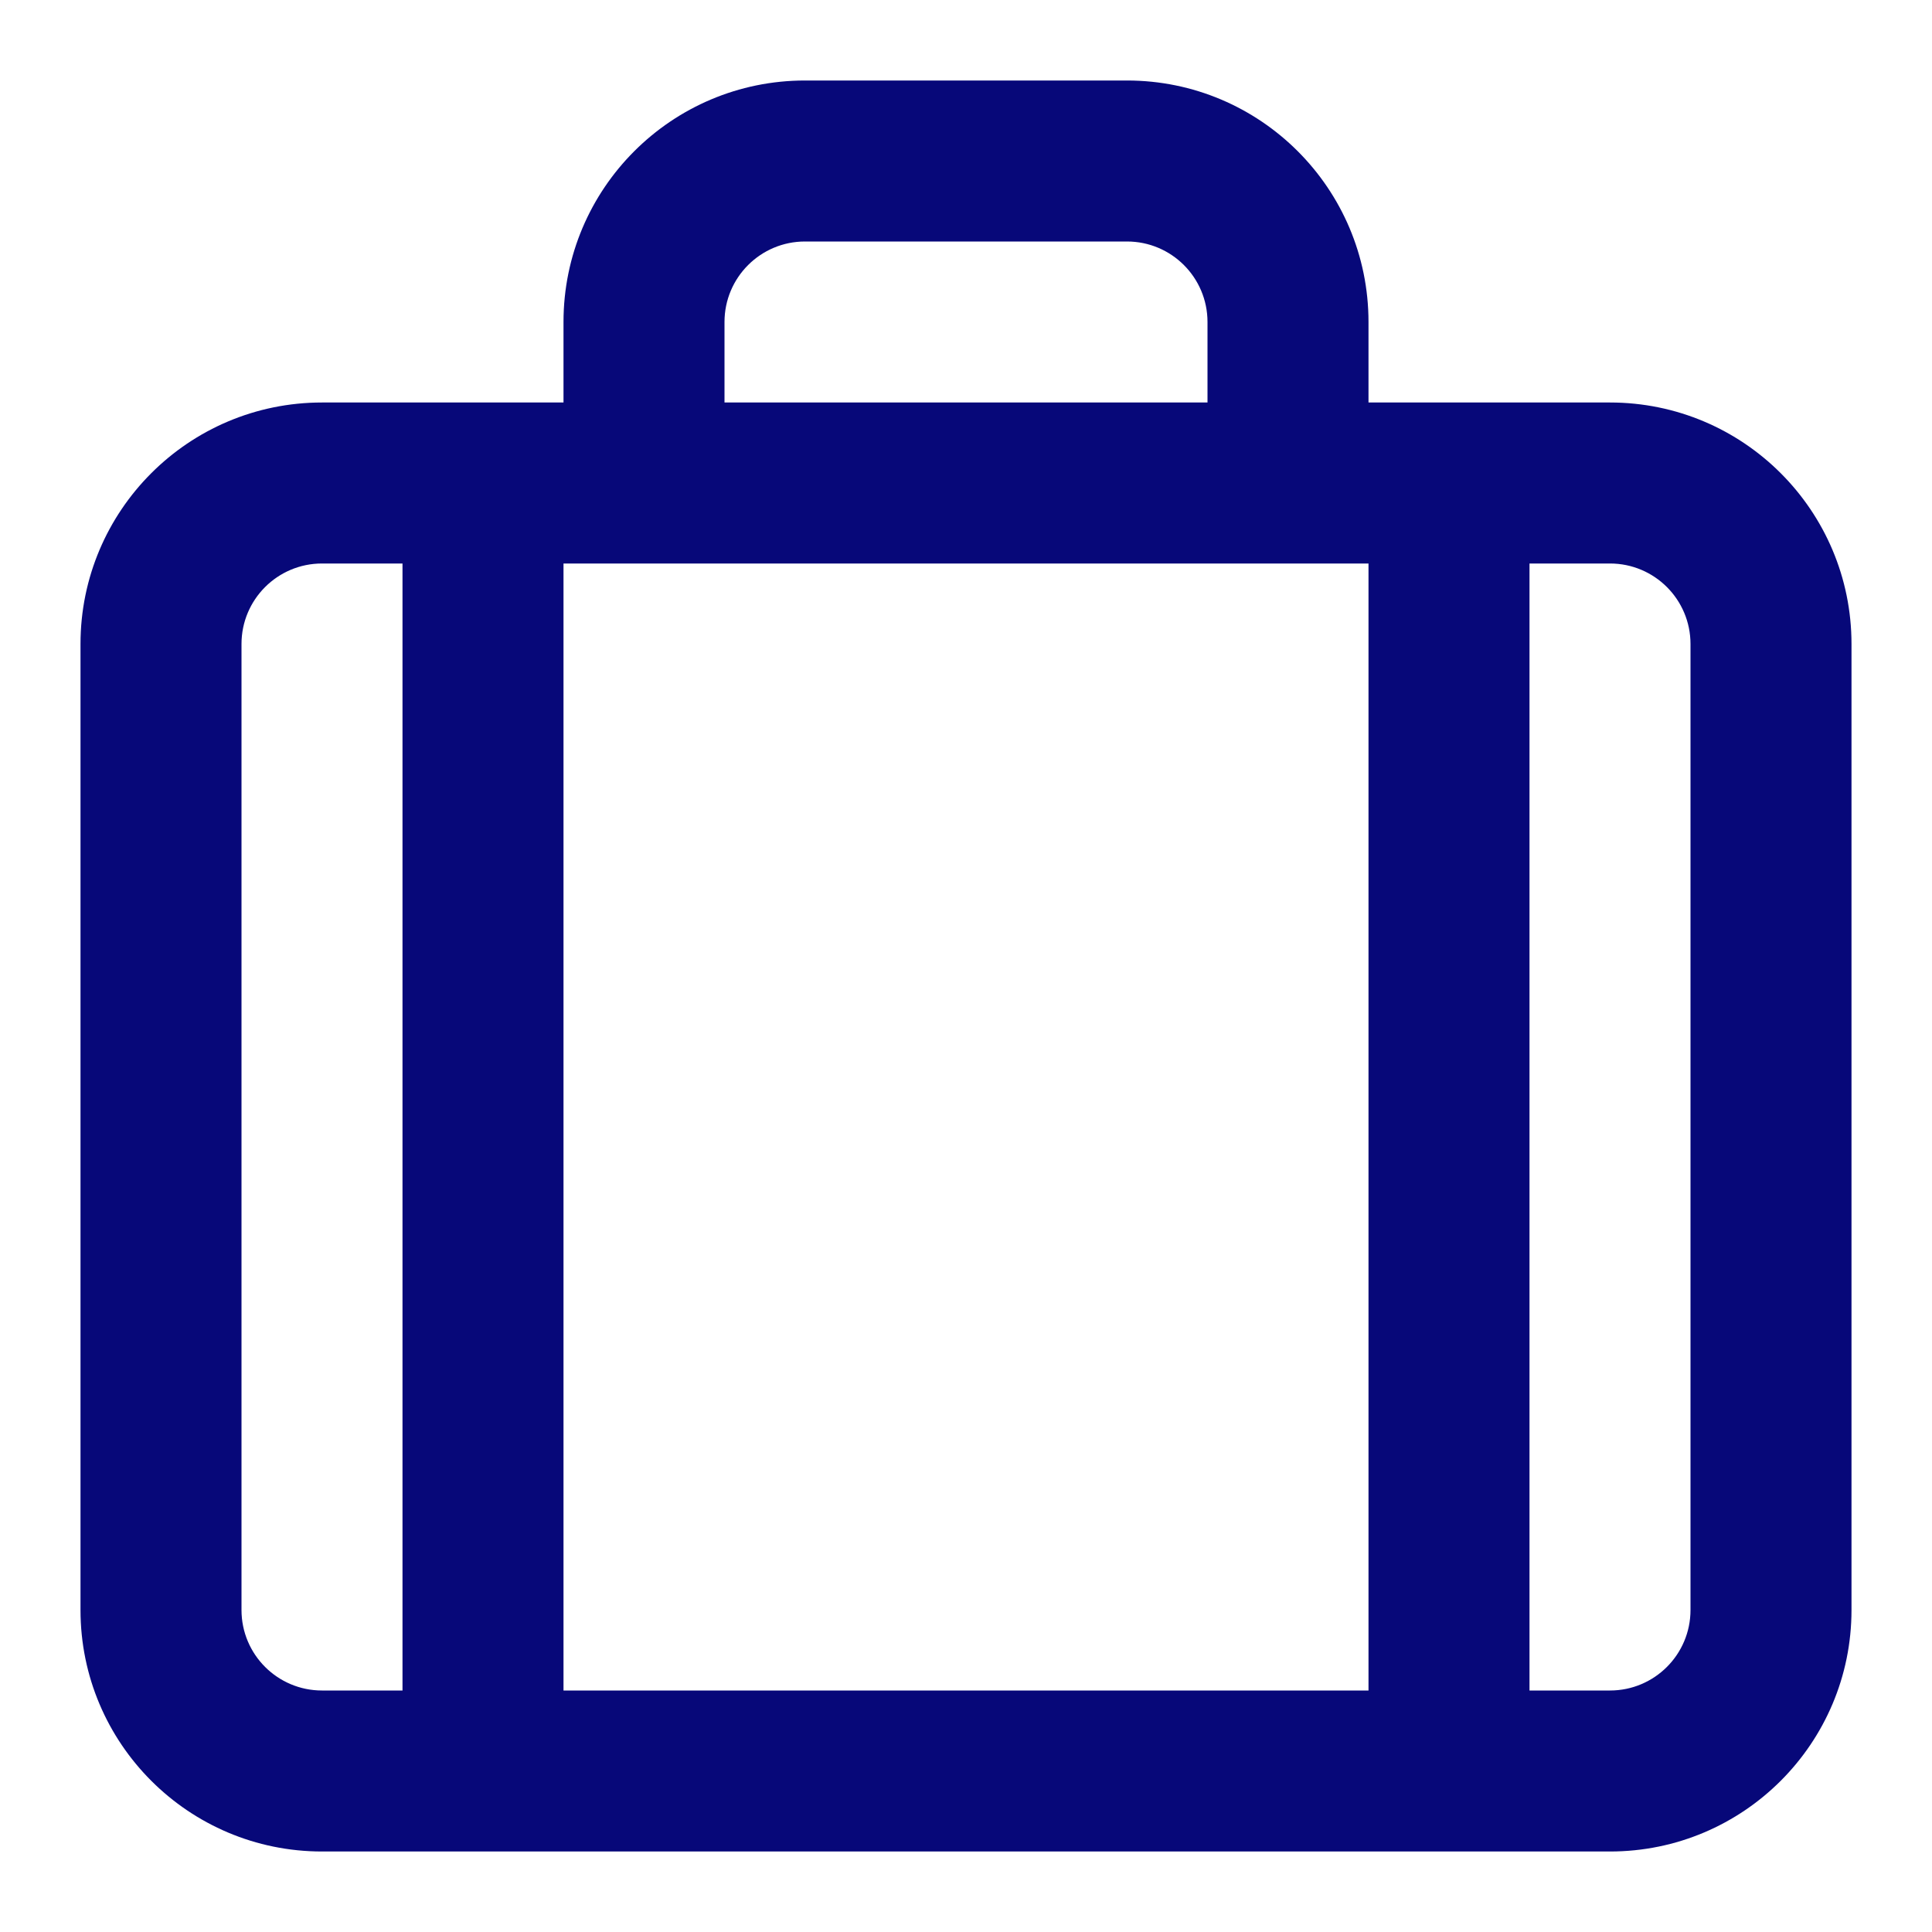
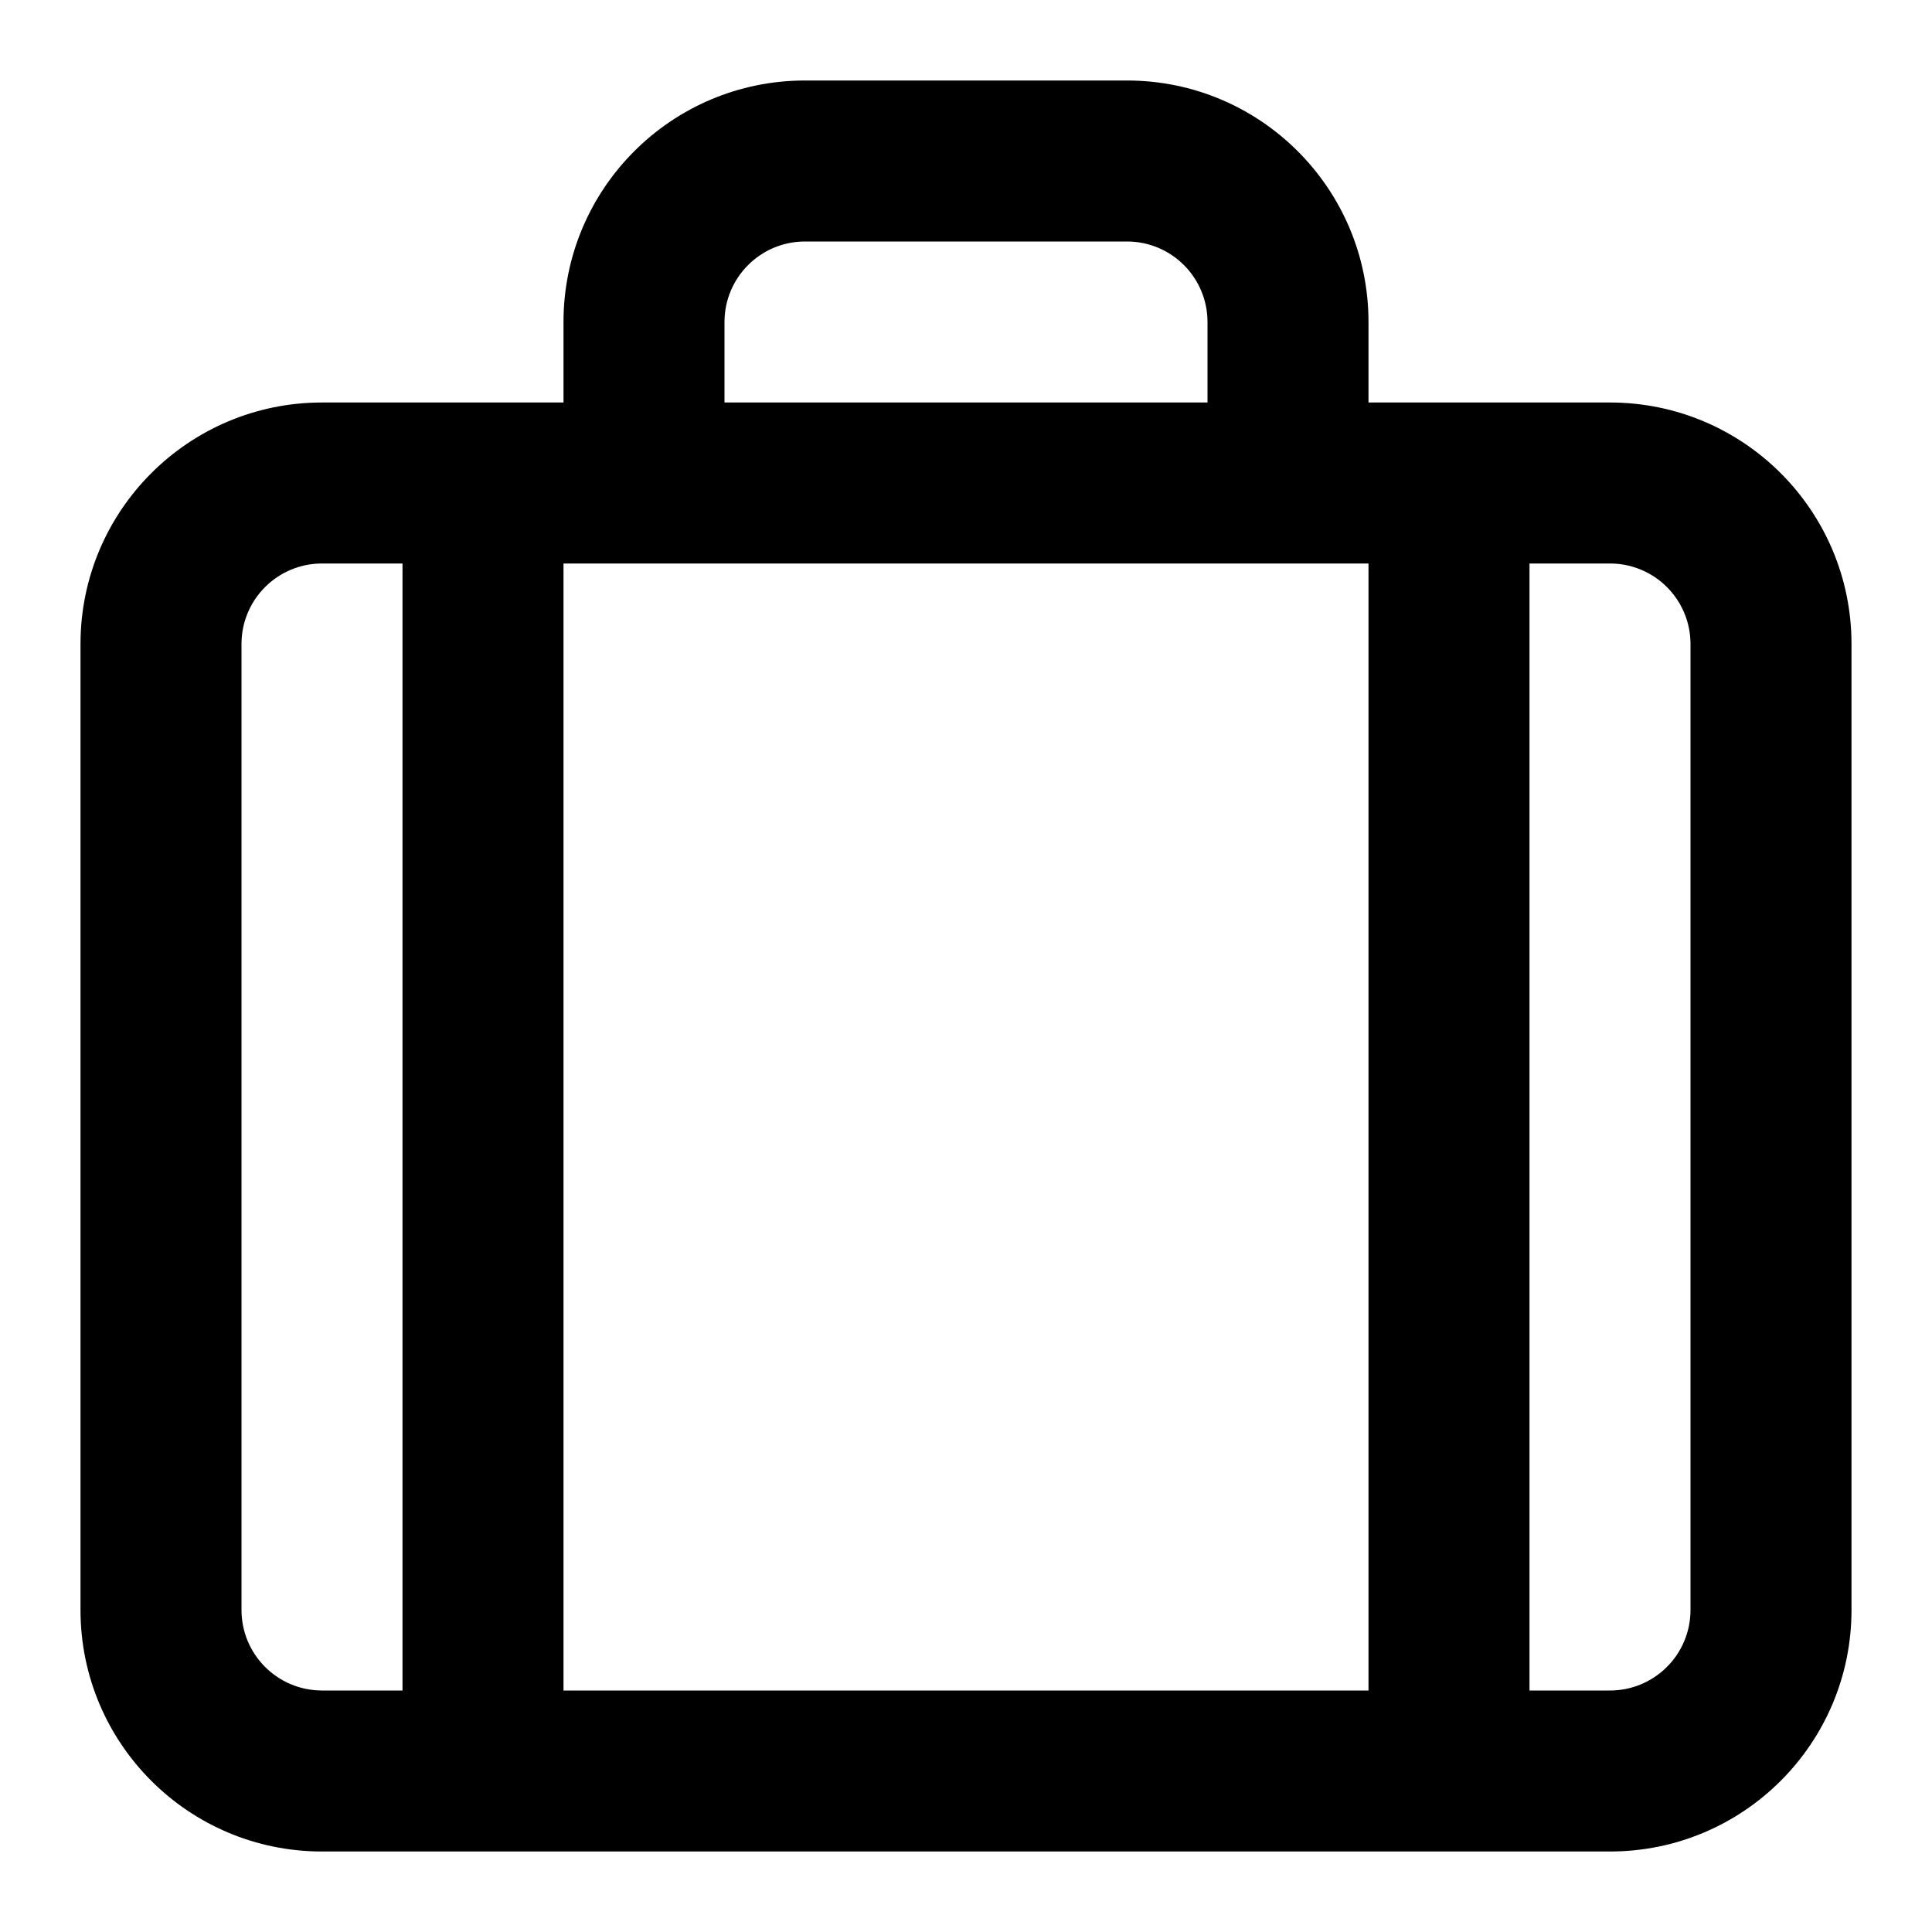
- <svg xmlns="http://www.w3.org/2000/svg" id="SvgjsSvg1065" width="288" height="288" version="1.1">
-   <defs id="SvgjsDefs1066" />
-   <g id="SvgjsG1067">
-     <svg viewBox="0 0 24 24" width="288" height="288">
-       <path d="M20,5H17V4a3,3,0,0,0-3-3H10A3,3,0,0,0,7,4V5H4A3,3,0,0,0,1,8V20a3,3,0,0,0,3,3H20a3,3,0,0,0,3-3V8A3,3,0,0,0,20,5ZM17,7V21H7V7ZM9,4a1,1,0,0,1,1-1h4a1,1,0,0,1,1,1V5H9ZM3,20V8A1,1,0,0,1,4,7H5V21H4A1,1,0,0,1,3,20Zm18,0a1,1,0,0,1-1,1H19V7h1a1,1,0,0,1,1,1Z" fill="#070879" class="color000 svgShape" />
+ <svg xmlns="http://www.w3.org/2000/svg" id="SvgjsSvg1001" width="288" height="288" version="1.1">
+   <defs id="SvgjsDefs1002" />
+   <g id="SvgjsG1008" transform="matrix(1,0,0,1,0,0)">
+     <svg width="288" height="288">
+       <svg width="288" height="288" viewBox="0 0 24 24">
+         <path fill="#000000" d="M20,5H17V4a3,3,0,0,0-3-3H10A3,3,0,0,0,7,4V5H4A3,3,0,0,0,1,8V20a3,3,0,0,0,3,3H20a3,3,0,0,0,3-3V8A3,3,0,0,0,20,5ZM17,7V21H7V7ZM9,4a1,1,0,0,1,1-1h4a1,1,0,0,1,1,1V5H9ZM3,20V8A1,1,0,0,1,4,7H5V21H4A1,1,0,0,1,3,20Zm18,0a1,1,0,0,1-1,1H19V7h1a1,1,0,0,1,1,1Z" class="color000 svgShape color070879" />
+       </svg>
    </svg>
  </g>
</svg>
